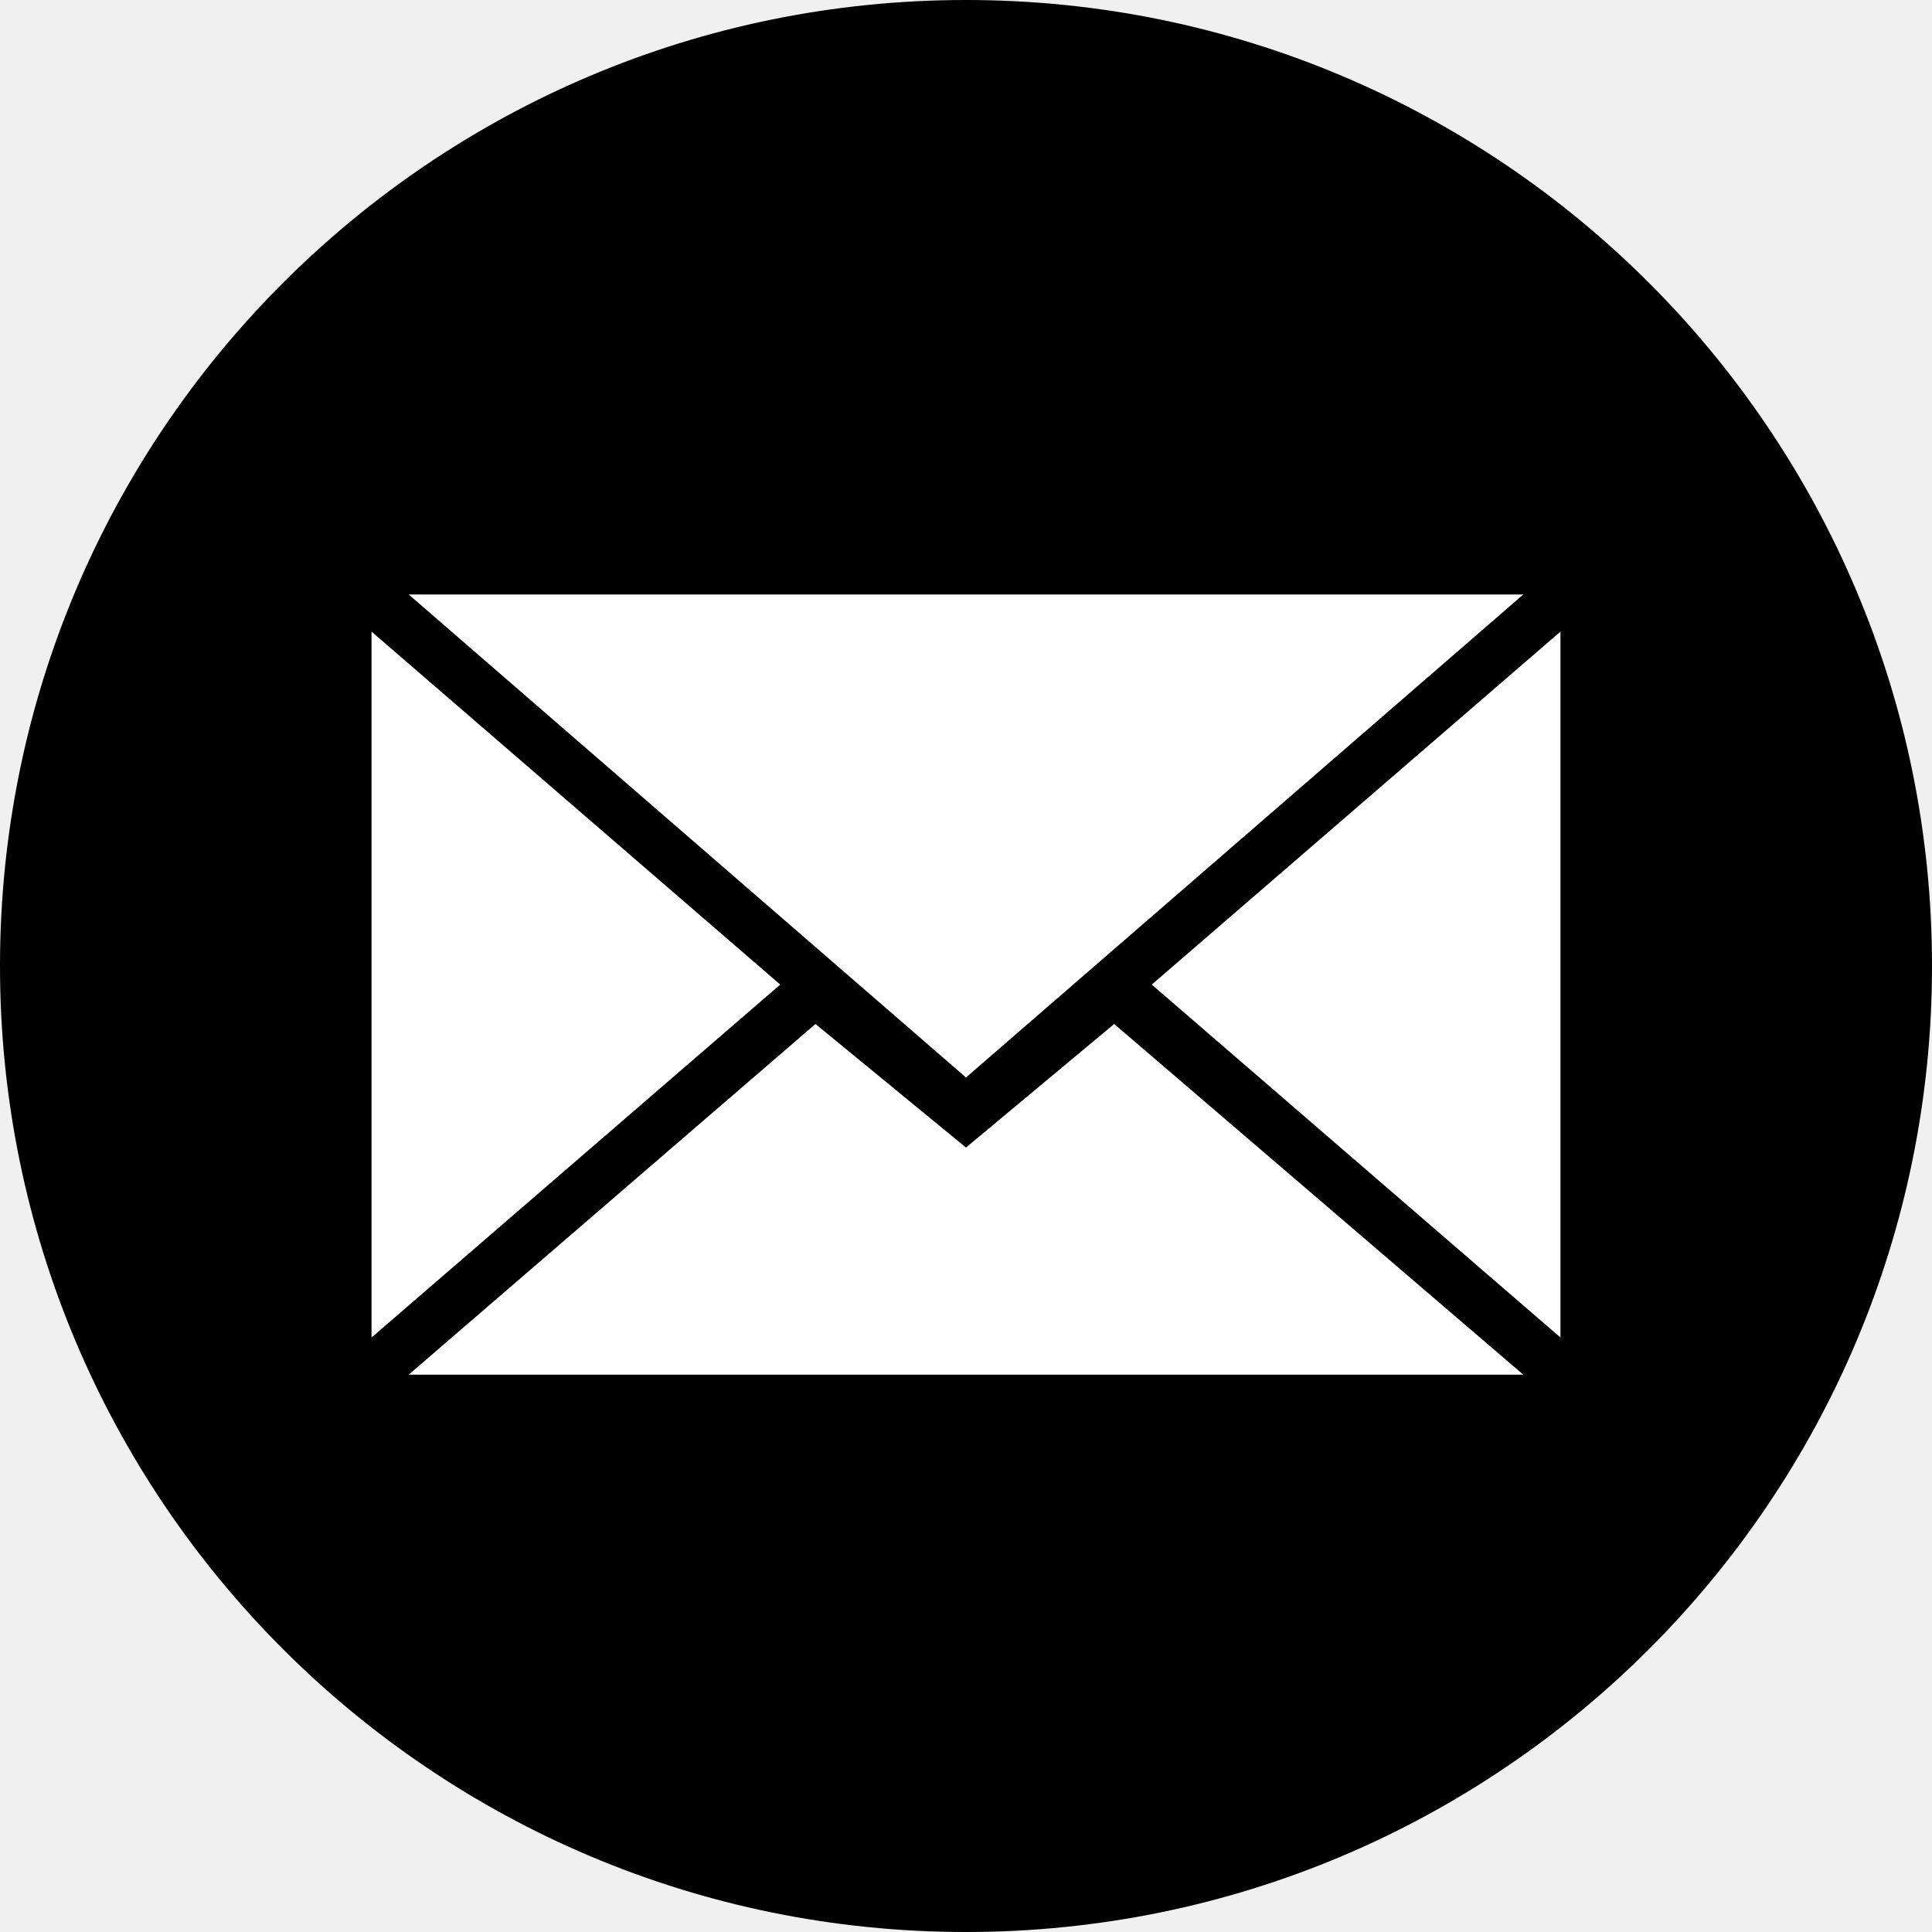
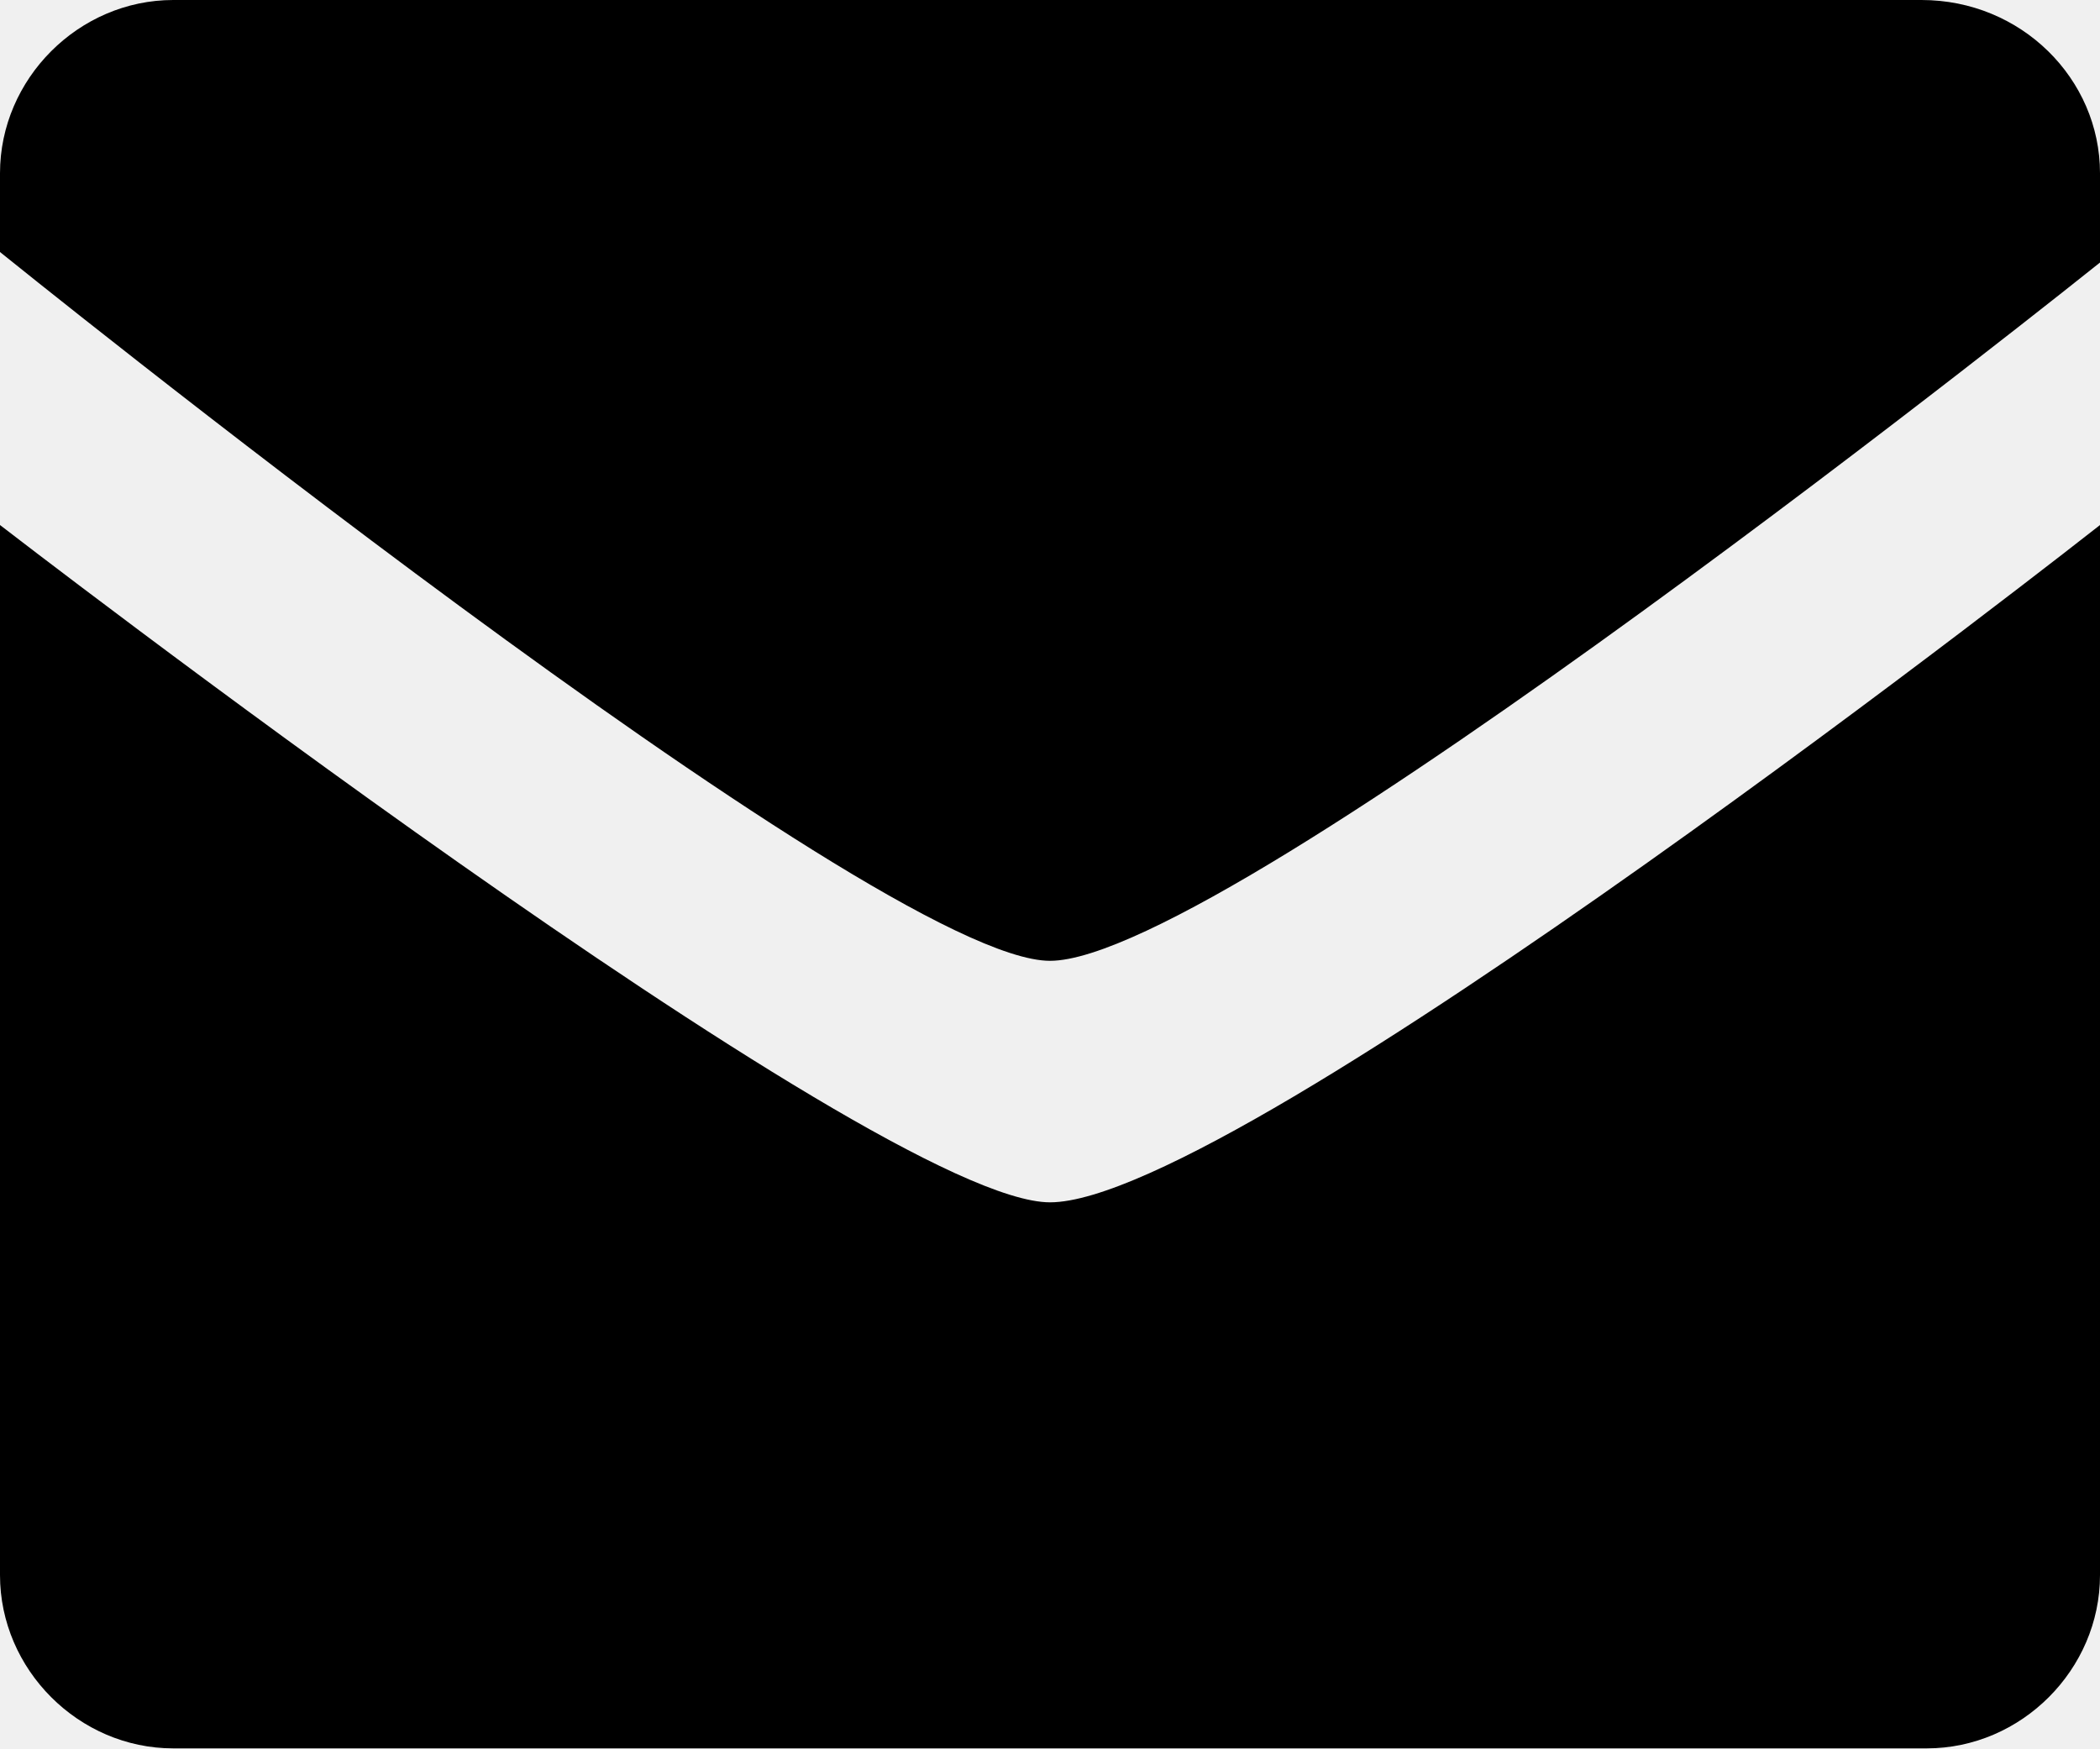
- <svg xmlns="http://www.w3.org/2000/svg" height="60px" version="1.1" viewBox="0 0 60 60" width="60px">
-   <defs />
-   <g fill="none" fill-rule="evenodd" id="black" stroke="none" stroke-width="1">
-     <g id="mail">
-       <path d="M30,60 C46.569,60 60,46.569 60,30 C60,13.431 46.569,0 30,0 C13.431,0 0,13.431 0,30 C0,46.569 13.431,60 30,60 Z" fill="#000000" />
-       <path d="M30,33.462 L47.308,18.462 L12.692,18.462 L30,33.462 Z M25.325,31.801 L30,35.638 L34.602,31.801 L47.308,42.692 L12.692,42.692 L25.325,31.801 Z M11.538,41.538 L11.538,19.615 L24.231,30.577 L11.538,41.538 Z M48.462,41.538 L48.462,19.615 L35.769,30.577 L48.462,41.538 Z" fill="#FFFFFF" />
-     </g>
-   </g>
+ <svg xmlns="http://www.w3.org/2000/svg" version="1.1" id="Layer_1" x="0px" y="0px" viewBox="0 0 40 33.3" style="enable-background:new 0 0 40 33.3;" xml:space="preserve">
+   <path d="M20,18.3C16.7,18.3,0,4.8,0,4.8V3.3C0,1.5,1.5,0,3.3,0h33.3C38.5,0,40,1.5,40,3.3L40,5C40,5,23.4,18.3,20,18.3z M20,22.9  c3.6,0,20-12.9,20-12.9l0,20c0,1.8-1.5,3.3-3.3,3.3H3.3C1.5,33.3,0,31.8,0,30l0-20C0,10,16.7,22.9,20,22.9z" />
</svg>
